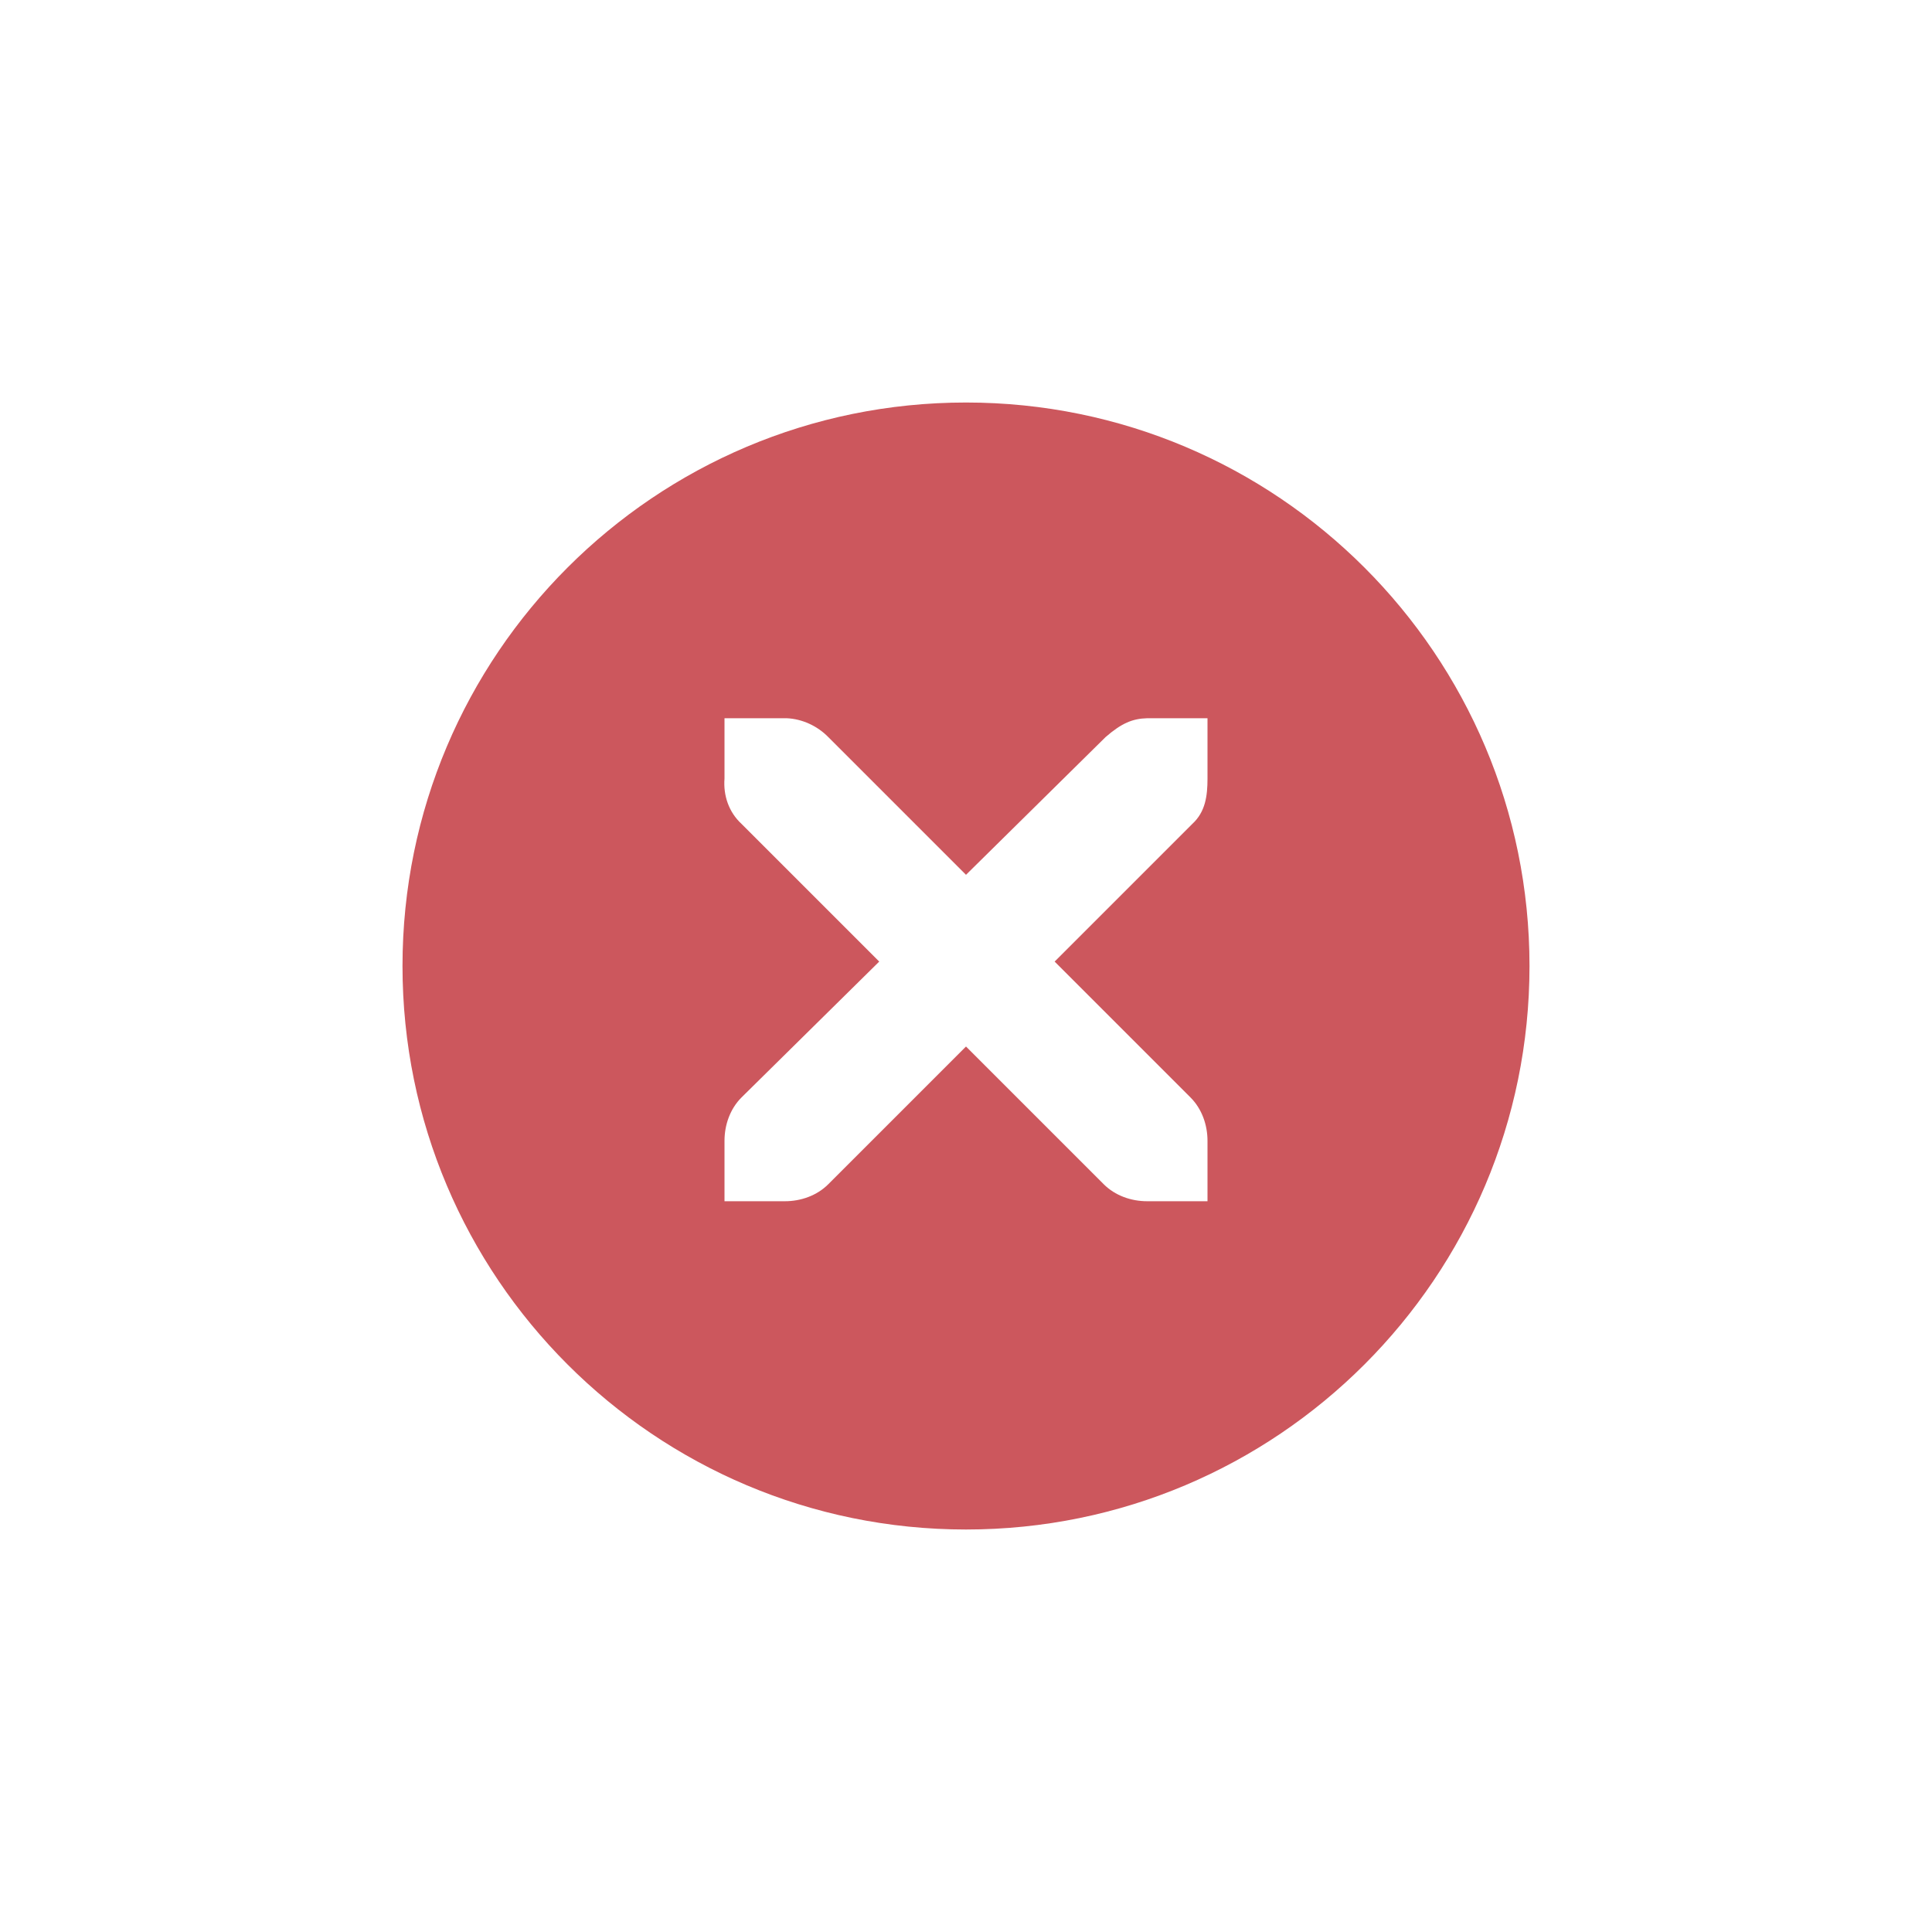
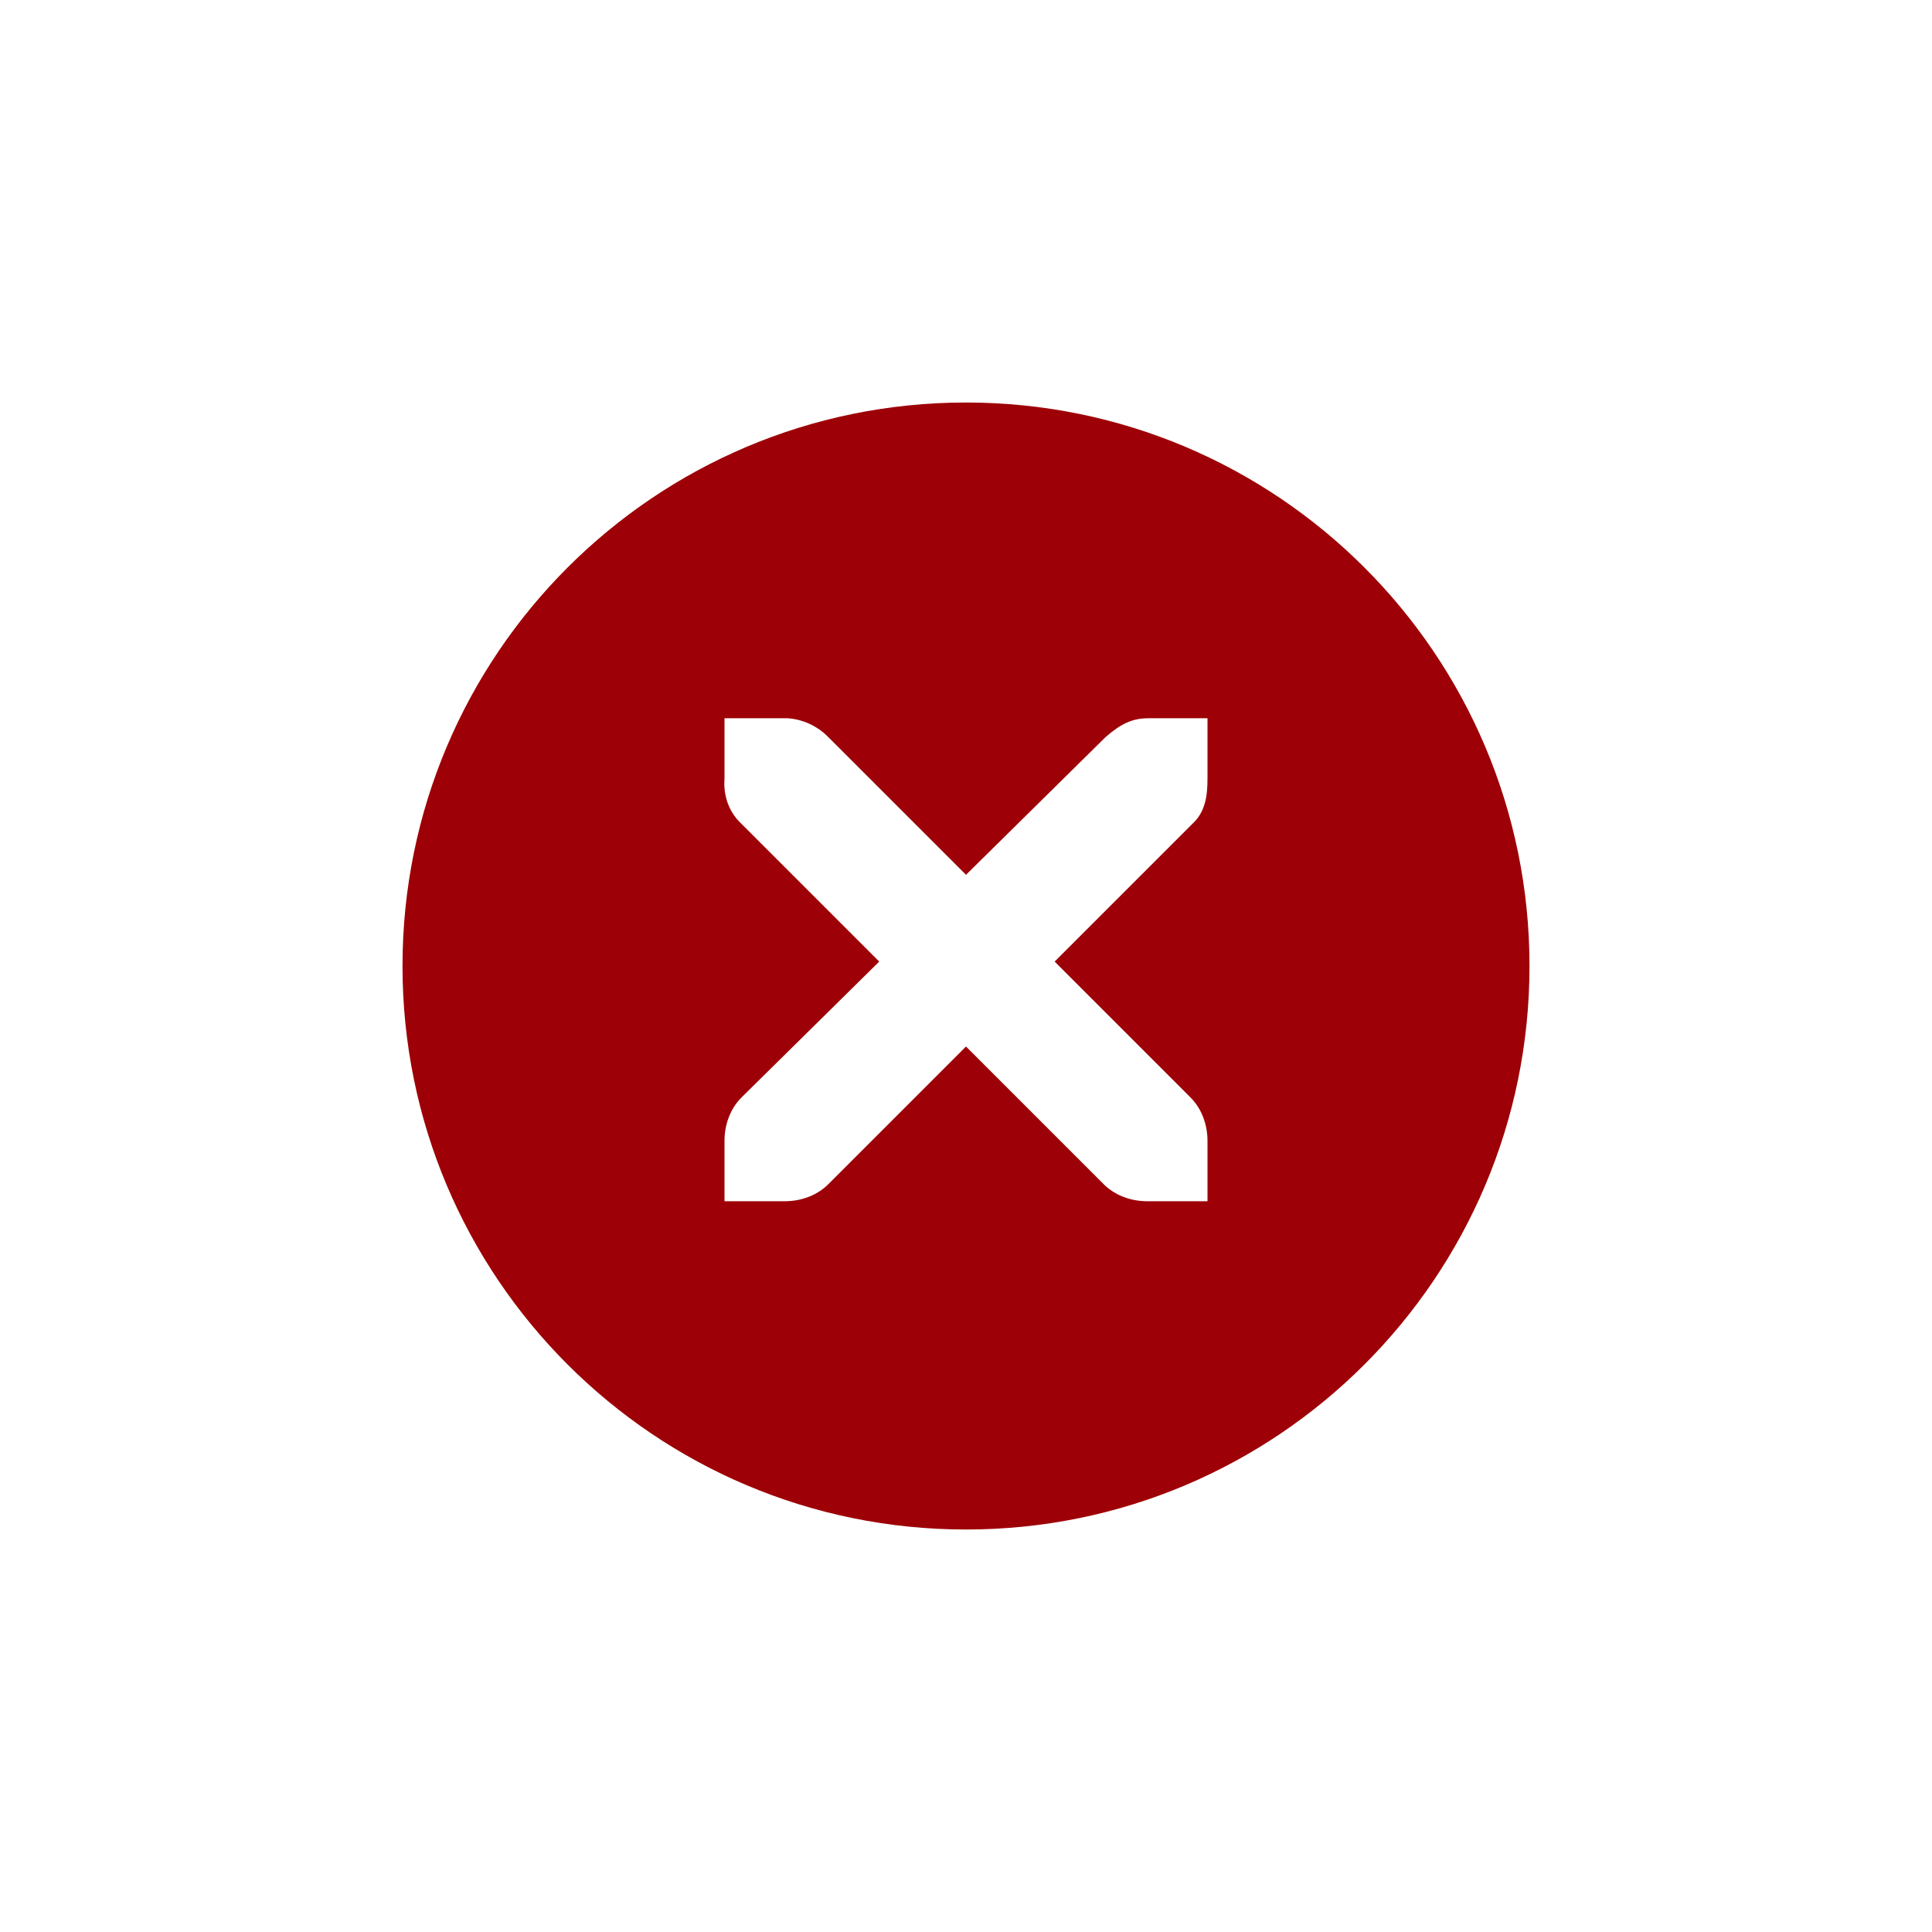
<svg xmlns="http://www.w3.org/2000/svg" width="24" height="24" id="svg4306" version="1.1" style="enable-background:new">
  <defs id="defs4308">
    <linearGradient id="linearGradient3770">
      <stop style="stop-color:#1d2021;stop-opacity:0.628;" offset="0" id="stop3772" />
      <stop style="stop-color:#1d2021;stop-opacity:0.498;" offset="1" id="stop3774" />
    </linearGradient>
    <linearGradient id="linearGradient4882">
      <stop style="stop-color:#f9f5d7;stop-opacity:1;" offset="0" id="stop4884" />
      <stop style="stop-color:#f9f5d7;stop-opacity:0;" offset="1" id="stop4886" />
    </linearGradient>
    <linearGradient id="linearGradient3784-6">
      <stop style="stop-color:#f9f5d7;stop-opacity:0.216;" offset="0" id="stop3786-4" />
      <stop style="stop-color:#f9f5d7;stop-opacity:0;" offset="1" id="stop3788-6" />
    </linearGradient>
    <linearGradient id="linearGradient4892">
      <stop id="stop4894" offset="0" style="stop-color:#2f3a42;stop-opacity:1;" />
      <stop id="stop4896" offset="1" style="stop-color:#1d242a;stop-opacity:1;" />
    </linearGradient>
    <linearGradient id="linearGradient4882-4">
      <stop id="stop4884-9" offset="0" style="stop-color:#728495;stop-opacity:1;" />
      <stop id="stop4886-9" offset="1" style="stop-color:#617c95;stop-opacity:0;" />
    </linearGradient>
  </defs>
  <g id="layer1" transform="translate(0,-1028.362)">
    <g style="display:inline" id="titlebutton-close-dark" transform="translate(-641,1218)">
      <g id="g4927-9-2-8" style="display:inline;opacity:1" transform="translate(-678,-432.6378)">
        <g transform="translate(-103,0)" style="display:inline;opacity:1" id="g4490-6-5-2-5-3">
          <g id="g4092-0-2-21-0-9-7" style="display:inline" transform="translate(58,0)">
-             <path style="fill:#cc575d;fill-opacity:1;stroke:none;stroke-width:0;stroke-linecap:butt;stroke-linejoin:miter;stroke-miterlimit:4;stroke-dasharray:none;stroke-dashoffset:0;stroke-opacity:1" d="m 414,58 a 7,7 0 0 0 -7,7 7,7 0 0 0 7,7 7,7 0 0 0 7,-7 7,7 0 0 0 -7,-7 z m -3,3.922 0.75,0 c 0.008,-9e-5 0.016,-3.45e-4 0.023,0 0.191,0.008 0.382,0.096 0.516,0.234 L 414,63.867 415.734,62.156 c 0.199,-0.173 0.335,-0.229 0.516,-0.234 l 0.75,0 0,0.75 c 0,0.215 -0.026,0.413 -0.188,0.562 l -1.711,1.711 1.688,1.688 C 416.93,66.774 417,66.973 417,67.172 l 0,0.75 -0.75,0 c -0.199,-8e-6 -0.398,-0.07 -0.539,-0.211 L 414,66 l -1.711,1.711 c -0.141,0.141 -0.34,0.211 -0.539,0.211 l -0.75,0 0,-0.75 c 0,-0.199 0.07,-0.398 0.211,-0.539 l 1.711,-1.688 -1.711,-1.711 C 411.053,63.088 410.984,62.882 411,62.672 l 0,-0.75 z" transform="translate(962,190)" id="path4068-7-5-9-6-5-8" />
+             <path style="fill:#9d0006;fill-opacity:1;stroke:none;stroke-width:0;stroke-linecap:butt;stroke-linejoin:miter;stroke-miterlimit:4;stroke-dasharray:none;stroke-dashoffset:0;stroke-opacity:1" d="m 414,58 a 7,7 0 0 0 -7,7 7,7 0 0 0 7,7 7,7 0 0 0 7,-7 7,7 0 0 0 -7,-7 z m -3,3.922 0.75,0 c 0.008,-9e-5 0.016,-3.45e-4 0.023,0 0.191,0.008 0.382,0.096 0.516,0.234 L 414,63.867 415.734,62.156 c 0.199,-0.173 0.335,-0.229 0.516,-0.234 l 0.75,0 0,0.75 c 0,0.215 -0.026,0.413 -0.188,0.562 l -1.711,1.711 1.688,1.688 C 416.93,66.774 417,66.973 417,67.172 l 0,0.75 -0.75,0 c -0.199,-8e-6 -0.398,-0.07 -0.539,-0.211 L 414,66 l -1.711,1.711 c -0.141,0.141 -0.34,0.211 -0.539,0.211 l -0.75,0 0,-0.75 c 0,-0.199 0.07,-0.398 0.211,-0.539 l 1.711,-1.688 -1.711,-1.711 C 411.053,63.088 410.984,62.882 411,62.672 l 0,-0.75 z" transform="translate(962,190)" id="path4068-7-5-9-6-5-8" />
          </g>
        </g>
        <g id="g4778-2-68-8-7" transform="translate(1323,246.8672)" style="fill:#f9f5d7;fill-opacity:1">
          <g style="display:inline;fill:#f9f5d7;fill-opacity:1" id="layer9-9-4-4-1-1" transform="translate(-60,-518)" />
          <g id="layer10-2-1-8-0-4" transform="translate(-60,-518)" style="fill:#f9f5d7;fill-opacity:1" />
          <g id="layer11-16-4-9-6-9" transform="translate(-60,-518)" style="fill:#f9f5d7;fill-opacity:1" />
          <g transform="matrix(0.75,0,0,0.75,2,2.054688)" id="g2996-76-5-96-3" style="fill:#f9f5d7;fill-opacity:1">
            <g transform="translate(-60,-518)" id="layer12-4-5-7-9-4" style="fill:#f9f5d7;fill-opacity:1">
              <g transform="translate(19,-242)" id="layer4-4-1-9-5-6-3" style="display:inline;fill:#f9f5d7;fill-opacity:1" />
            </g>
          </g>
          <g id="layer13-2-6-11-3-1" transform="translate(-60,-518)" style="fill:#f9f5d7;fill-opacity:1" />
          <g id="layer14-4-0-33-2-4" transform="translate(-60,-518)" style="fill:#f9f5d7;fill-opacity:1" />
          <g id="layer15-7-3-0-6-6" transform="translate(-60,-518)" style="fill:#f9f5d7;fill-opacity:1" />
        </g>
      </g>
      <rect y="-185.638" x="645" height="16" width="16" id="rect17883-39-99-8" style="display:inline;opacity:1;fill:none;fill-opacity:1;stroke:none;stroke-width:1;stroke-linecap:butt;stroke-linejoin:miter;stroke-miterlimit:4;stroke-dasharray:none;stroke-dashoffset:0;stroke-opacity:0" />
    </g>
  </g>
</svg>
